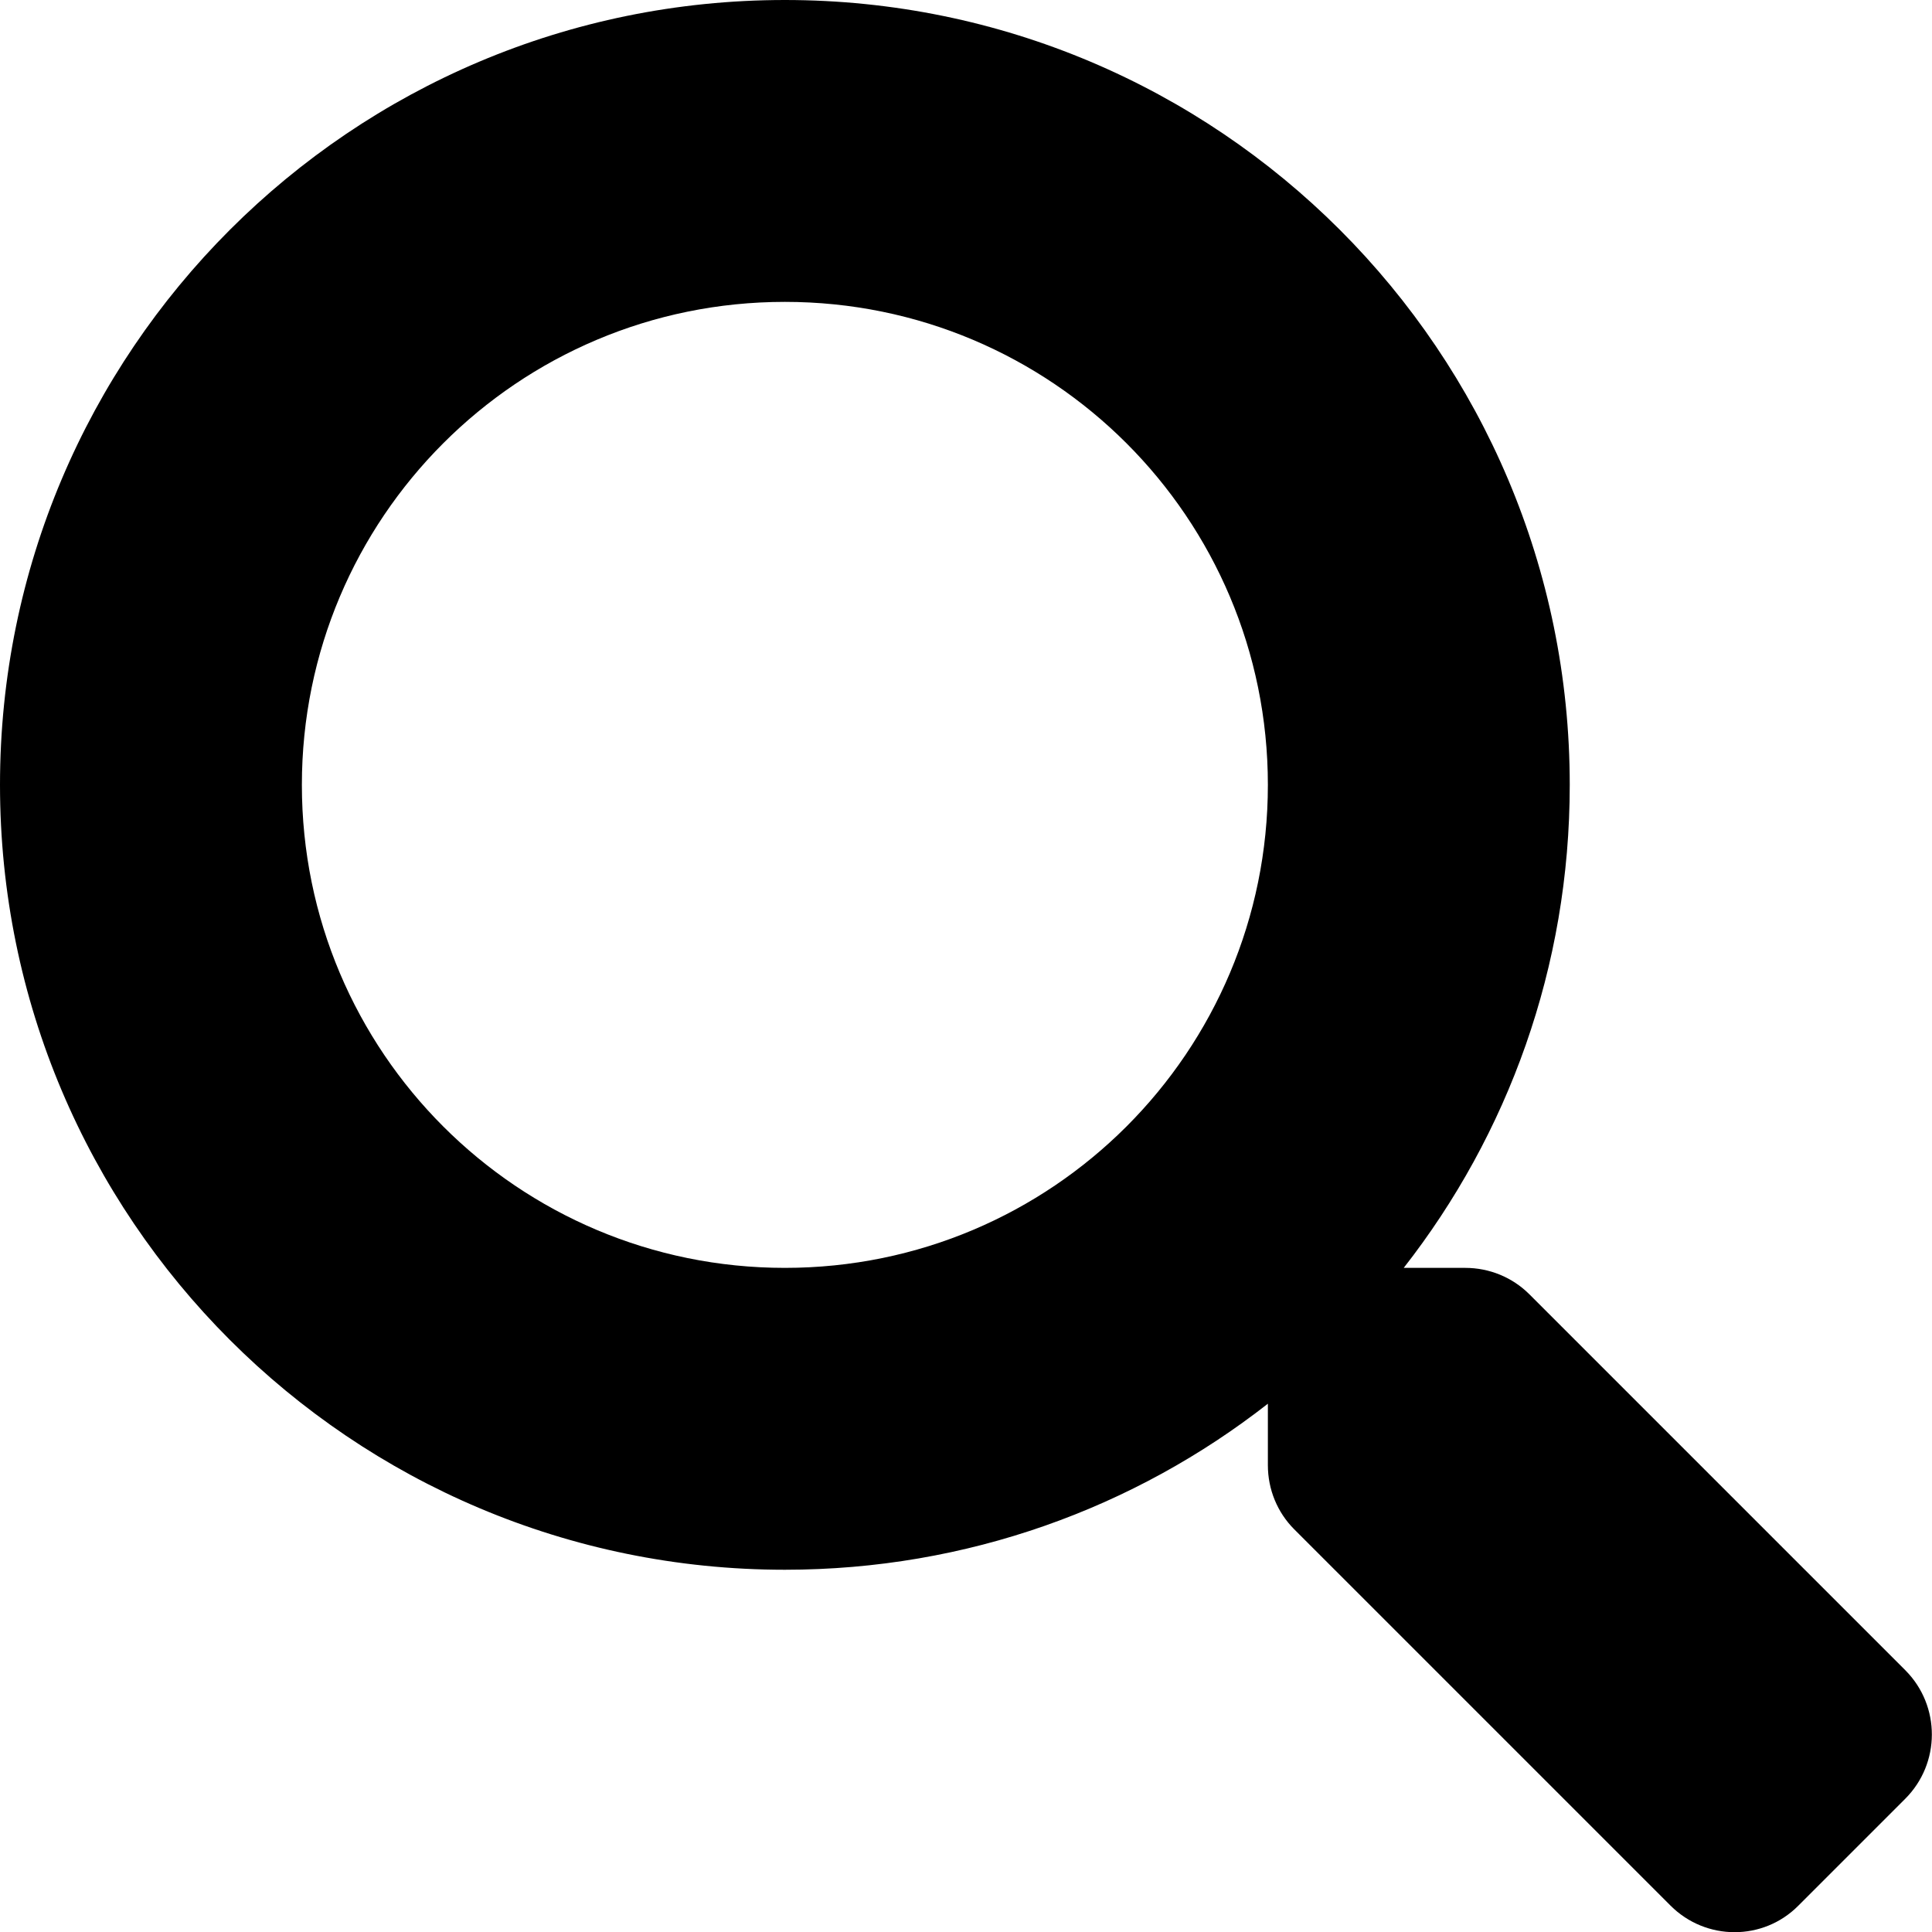
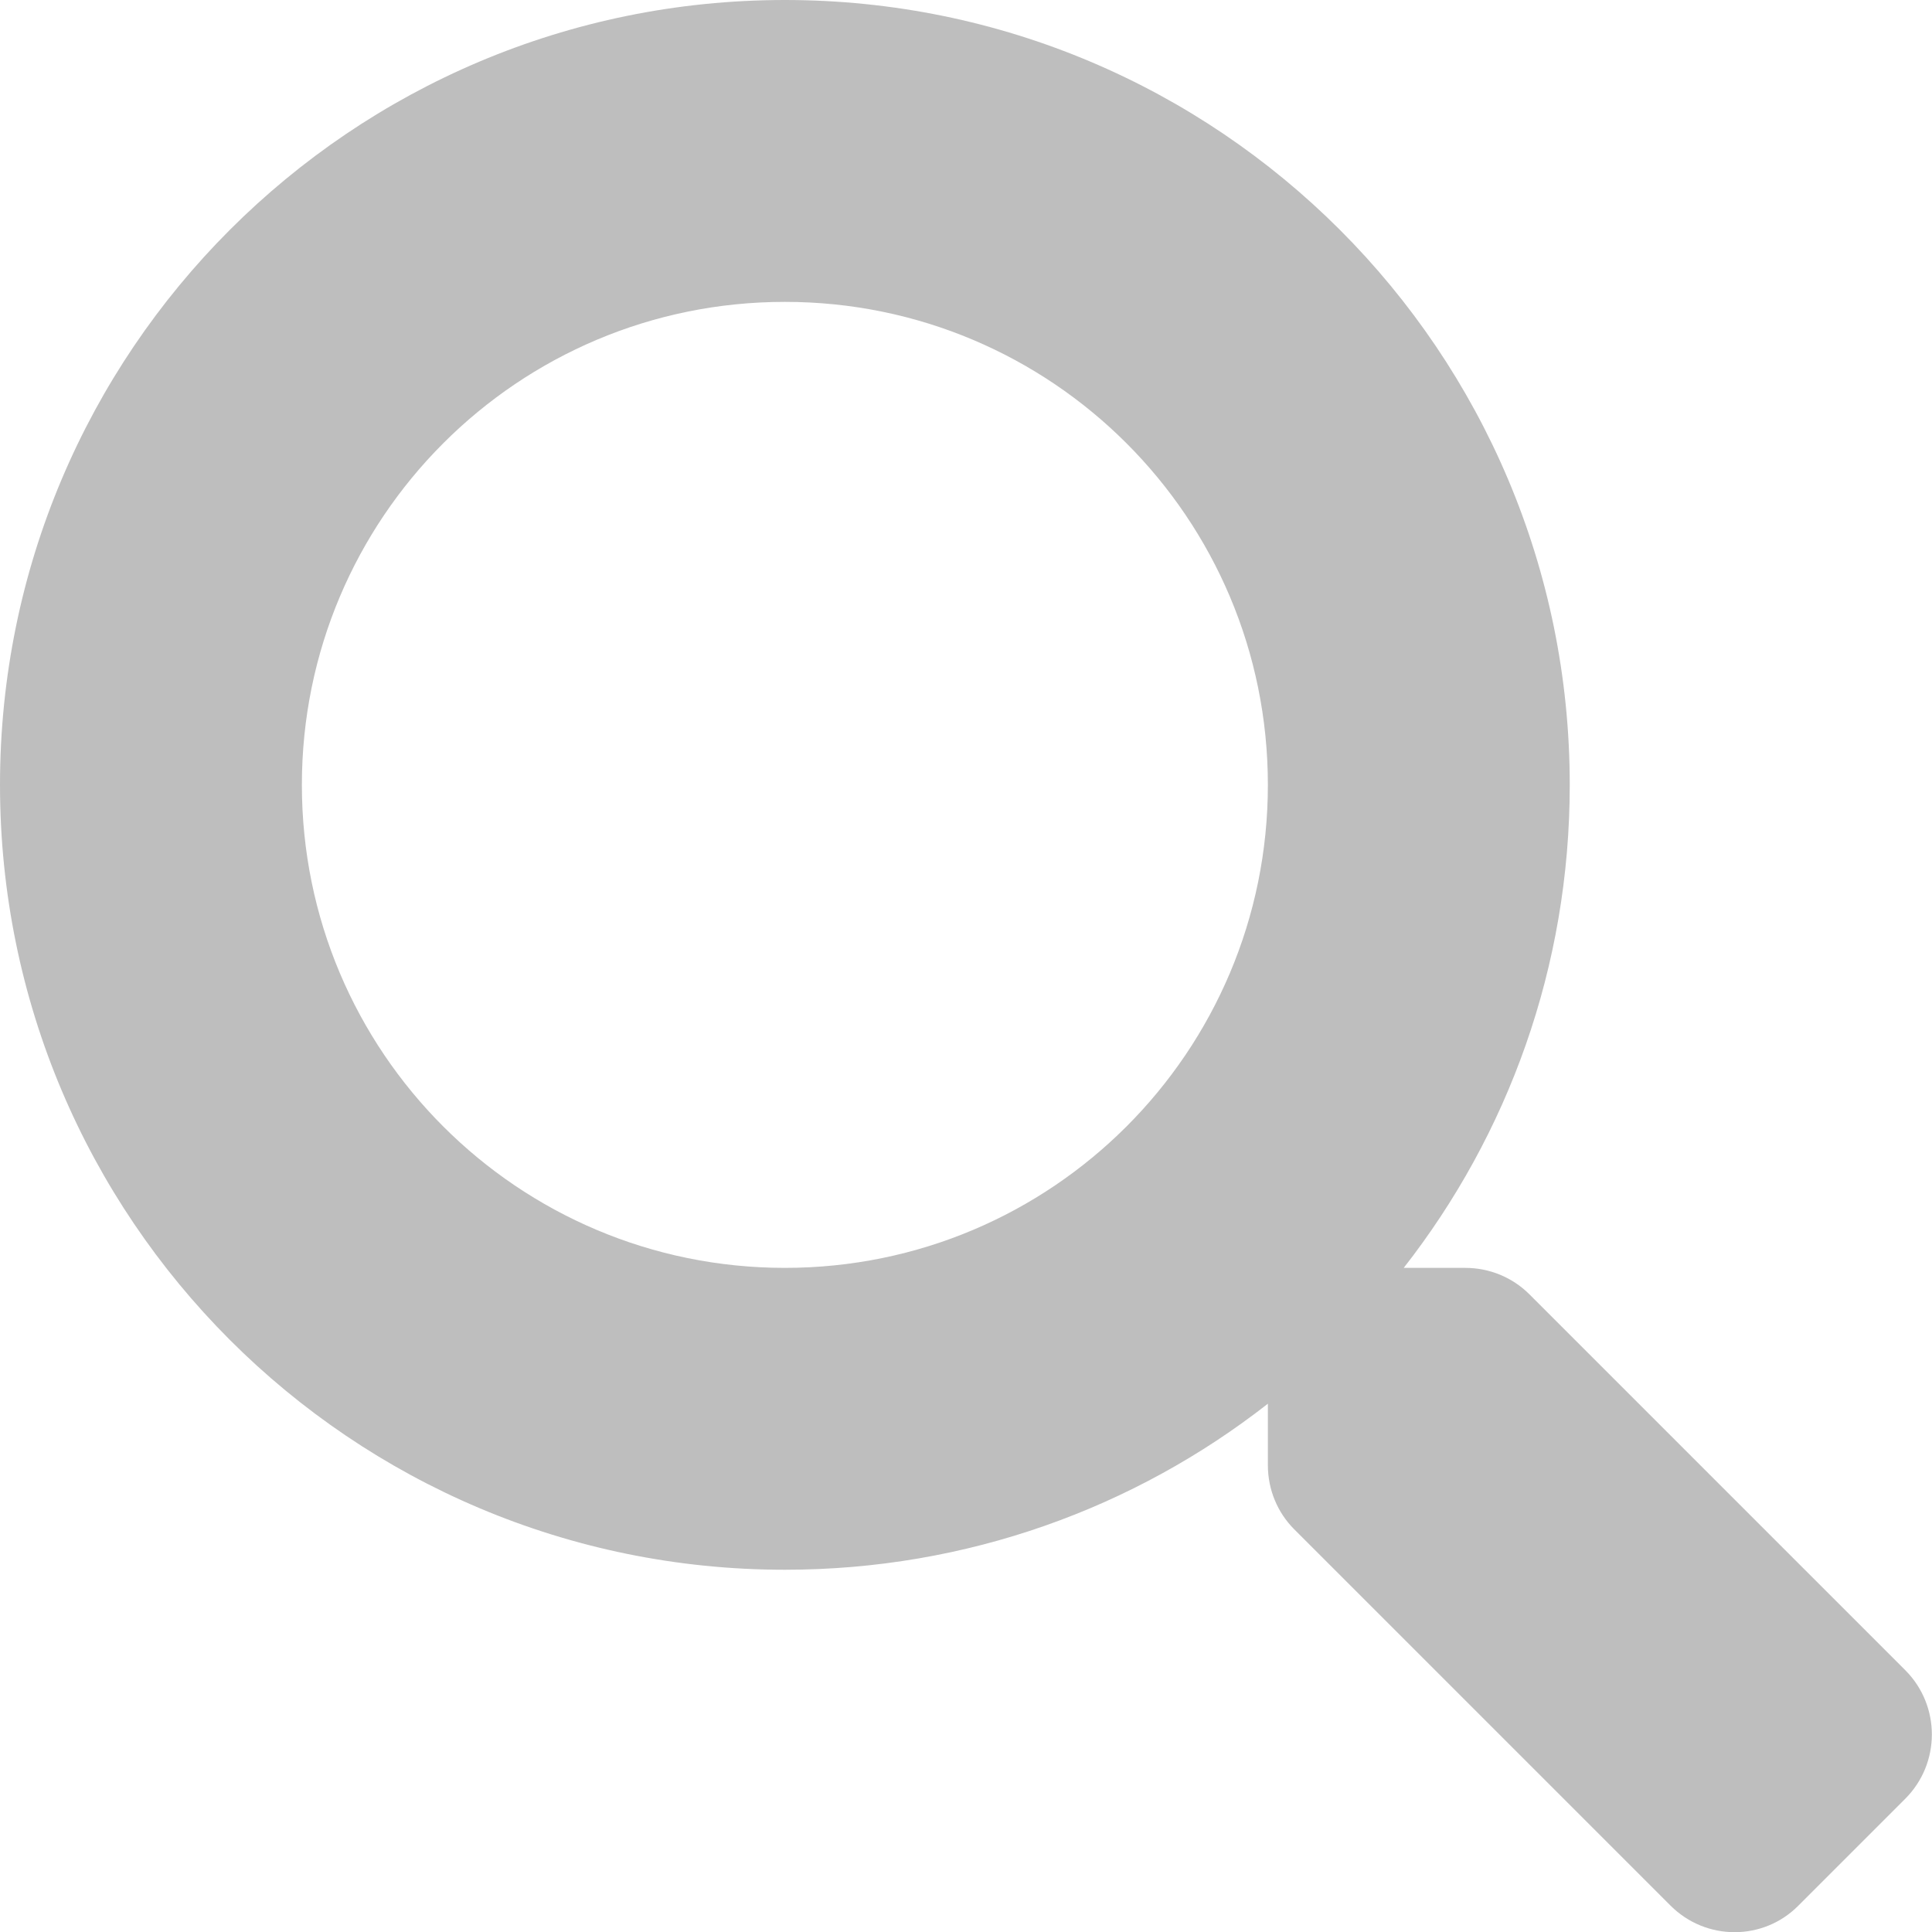
<svg xmlns="http://www.w3.org/2000/svg" viewBox="0 0 512 512">
-   <path d="M505 442.7L405.3 343c-4.5-4.5-10.6-7-17-7H372c27.6-35.3 44-79.7 44-128C416 93.1 322.9 0 208 0S0 93.1 0 208s93.1 208 208 208c48.3 0 92.7-16.4 128-44v16.3c0 6.4 2.5 12.5 7 17l99.7 99.7c9.4 9.4 24.6 9.4 33.9 0l28.3-28.3c9.4-9.4 9.4-24.6.1-34zM208 336c-70.7 0-128-57.2-128-128 0-70.7 57.2-128 128-128 70.7 0 128 57.2 128 128 0 70.7-57.2 128-128 128z" />
+   <path d="M505 442.7L405.3 343c-4.5-4.5-10.6-7-17-7H372c27.6-35.3 44-79.7 44-128C416 93.1 322.9 0 208 0S0 93.1 0 208s93.1 208 208 208c48.3 0 92.7-16.4 128-44v16.3c0 6.4 2.5 12.5 7 17l99.7 99.7c9.4 9.4 24.6 9.4 33.9 0l28.3-28.3c9.4-9.4 9.4-24.6.1-34zM208 336c-70.7 0-128-57.2-128-128 0-70.7 57.2-128 128-128 70.7 0 128 57.2 128 128 0 70.7-57.2 128-128 128z" fill="#bebebe" />
</svg>
